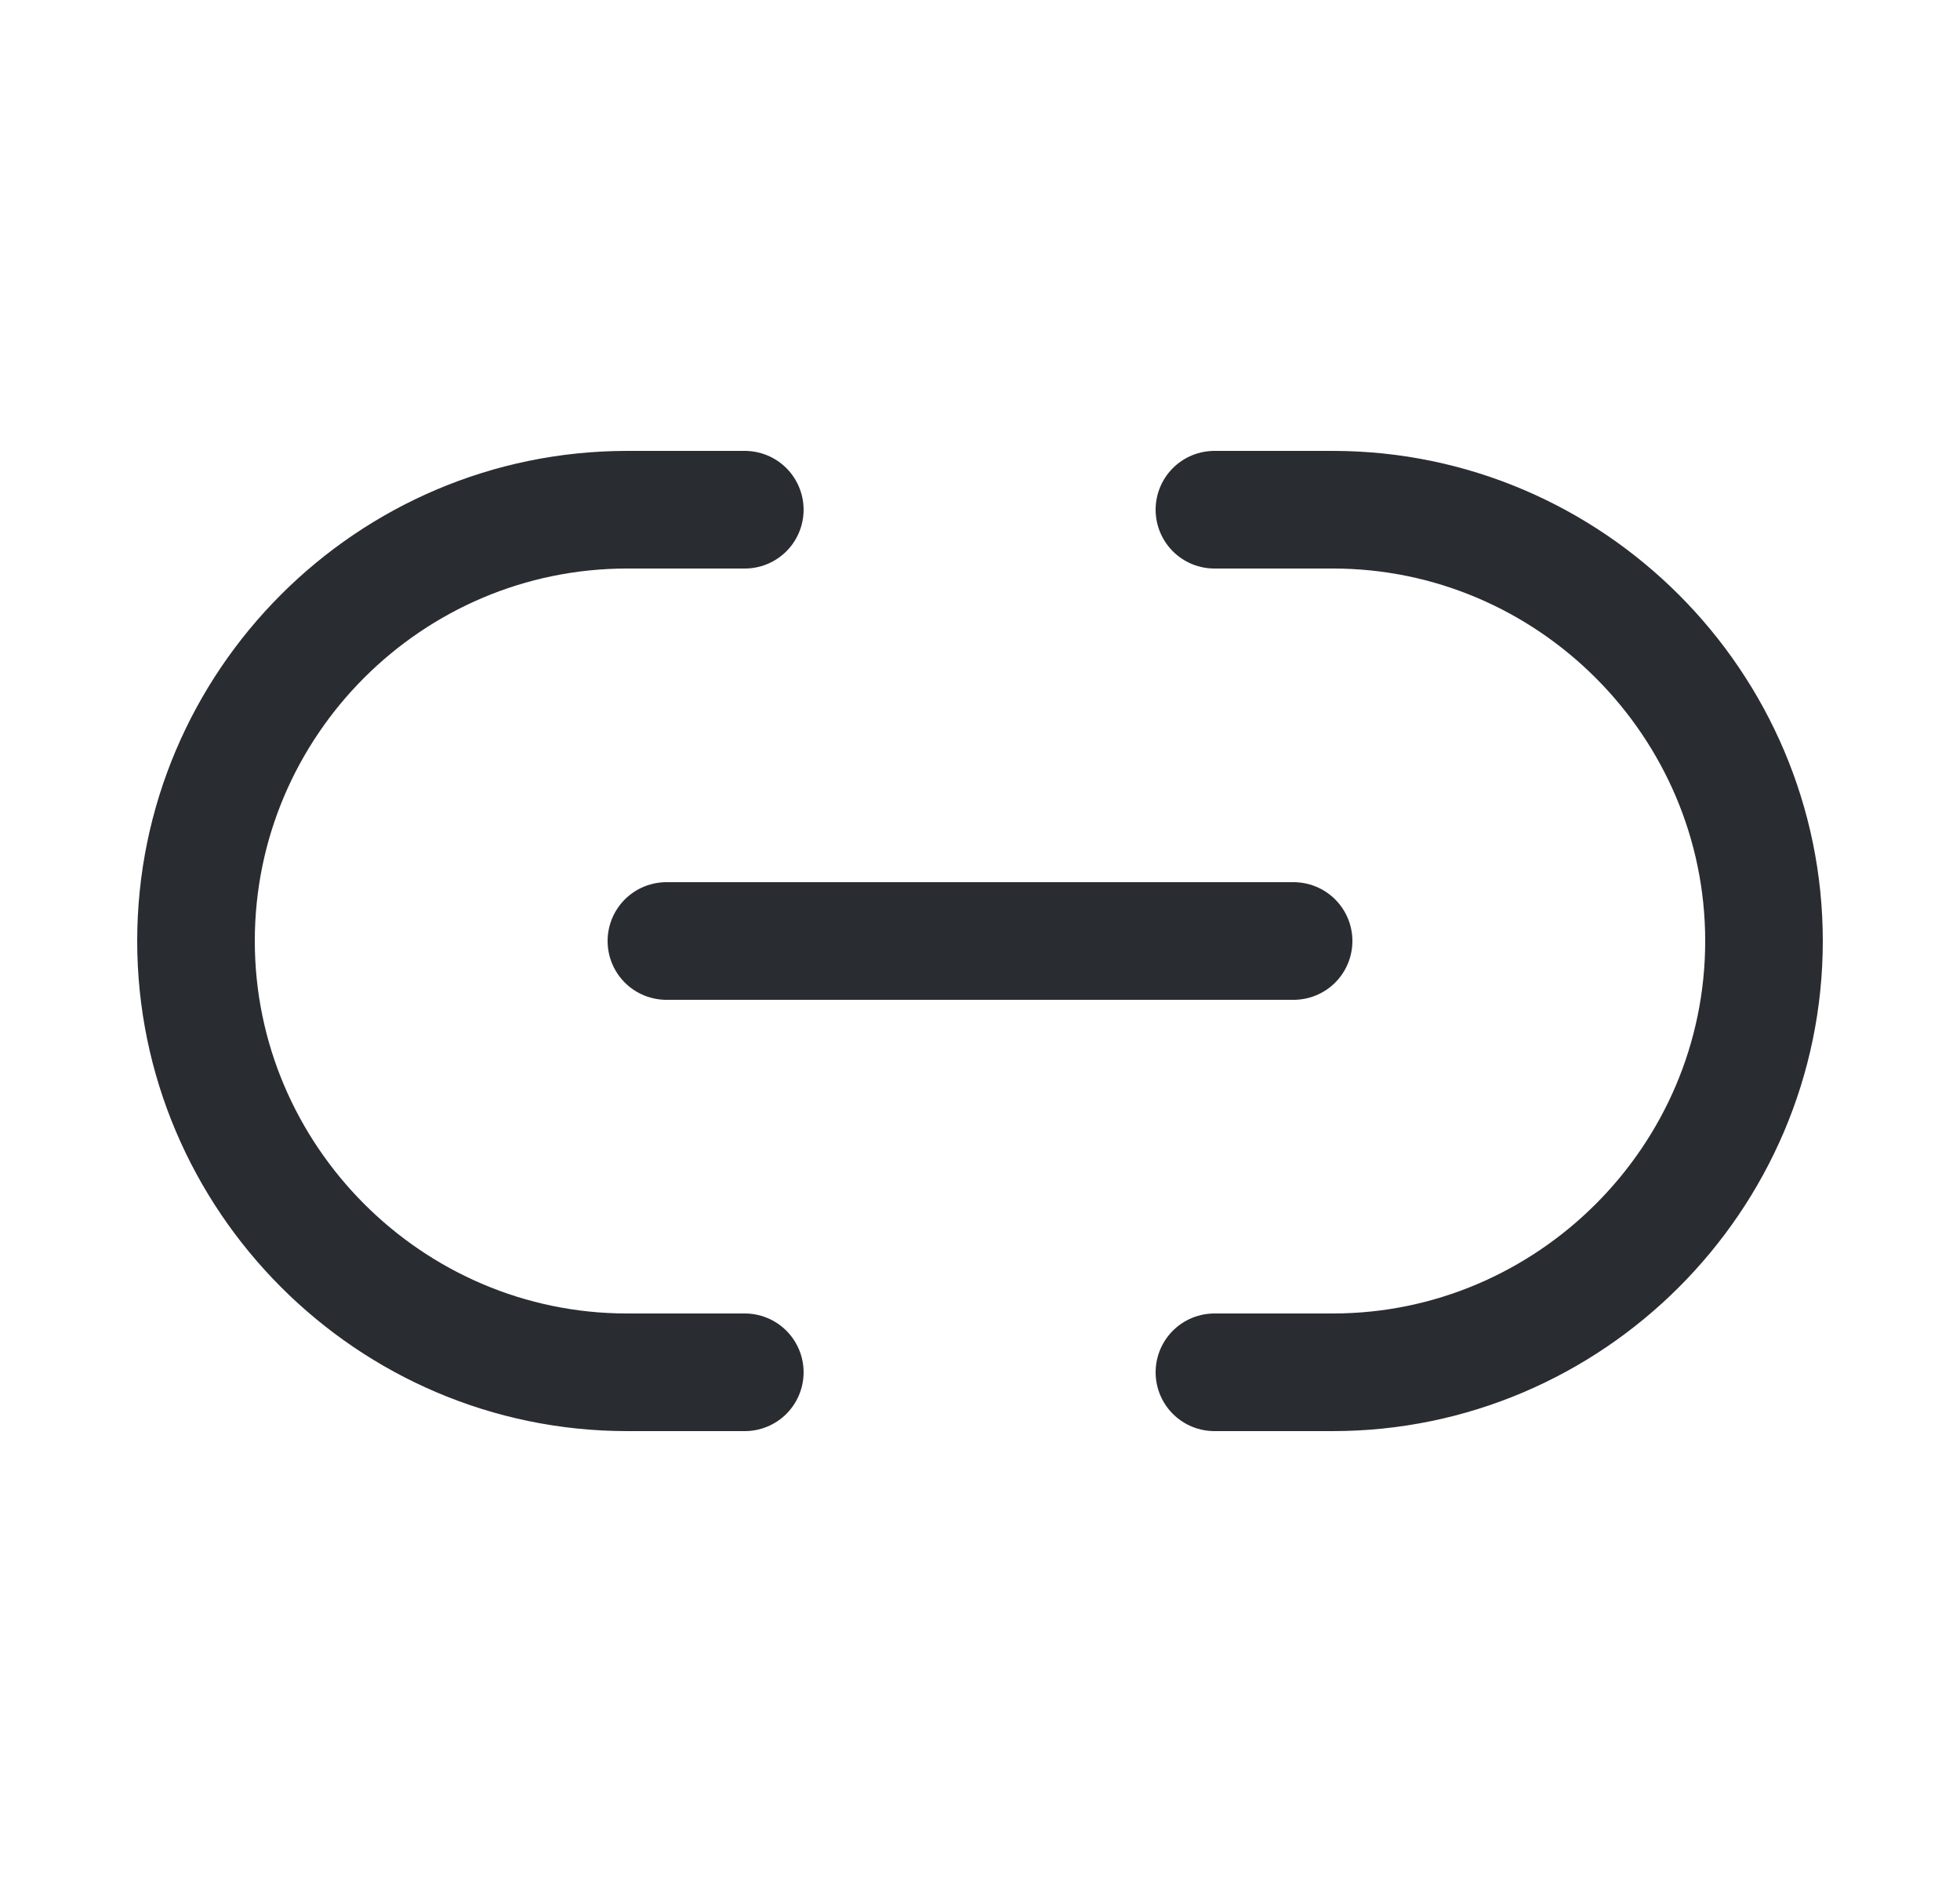
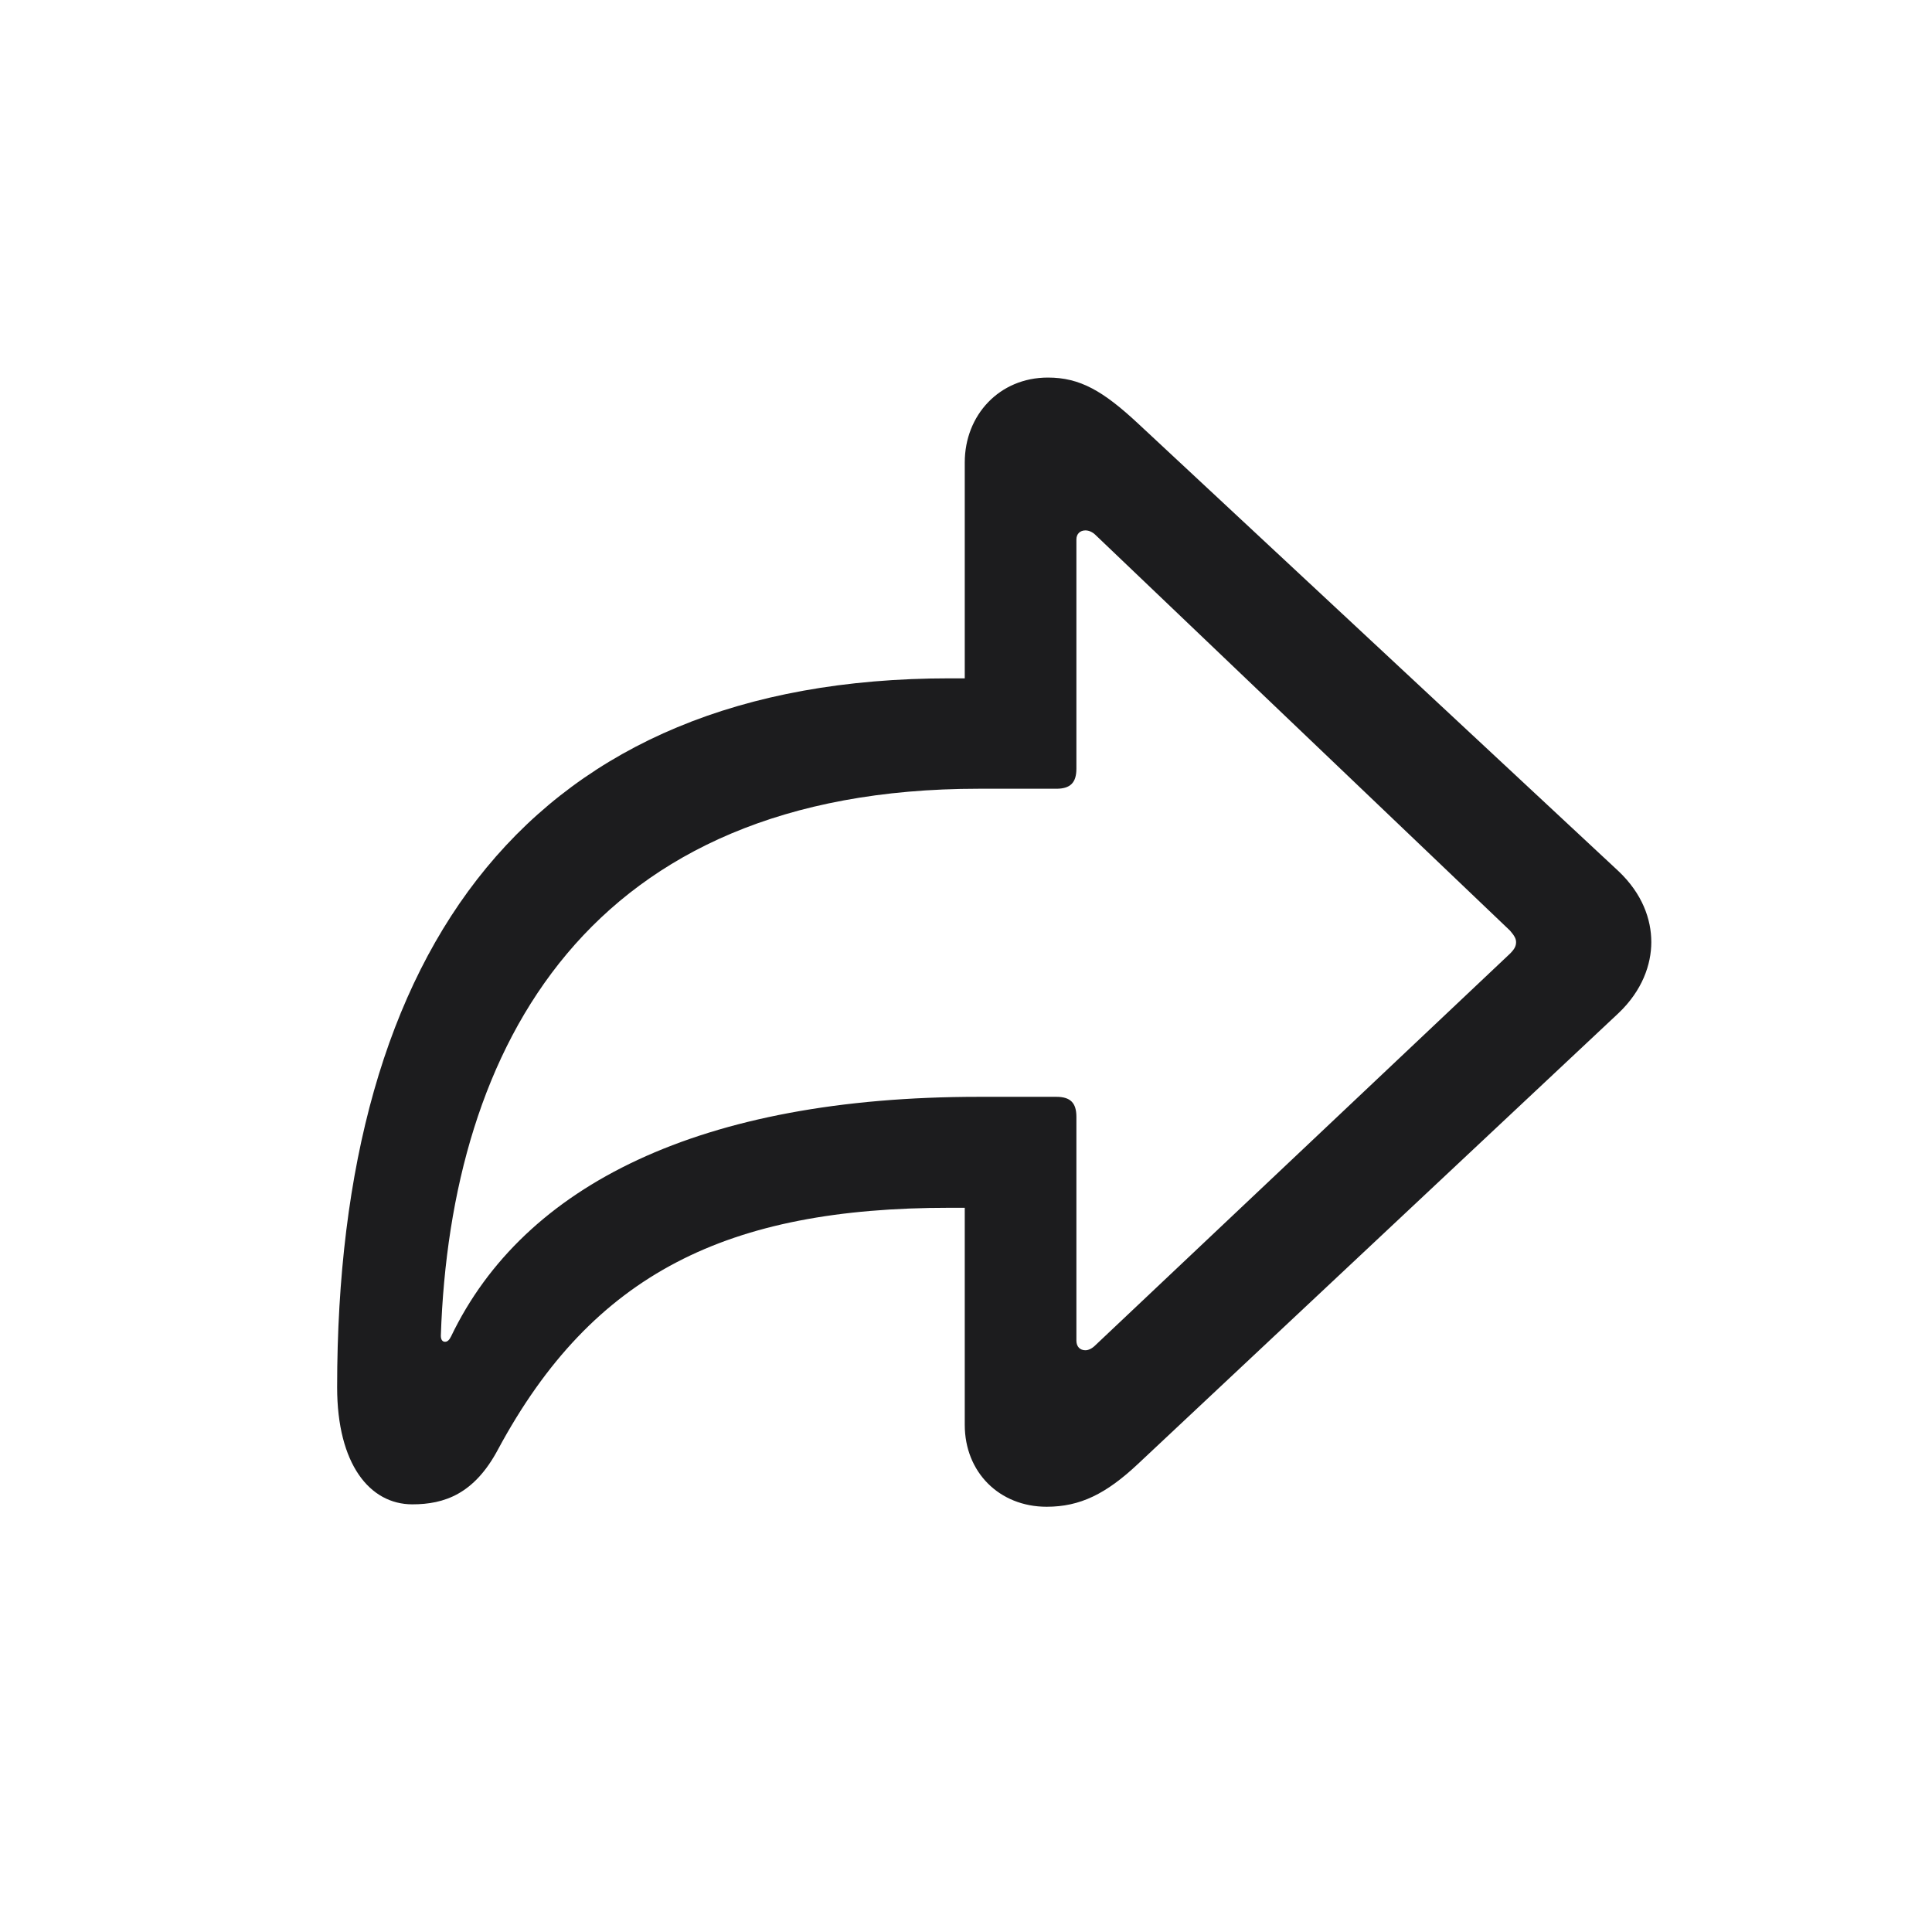
- <svg xmlns="http://www.w3.org/2000/svg" width="25" height="24" viewBox="0 0 25 24" fill="none">
-   <path d="M15.49 17.5H17C20.02 17.5 22.5 15.03 22.5 12C22.5 8.98 20.03 6.5 17 6.5H15.49" stroke="#292D32" stroke-width="1.5" stroke-linecap="round" stroke-linejoin="round" />
-   <path d="M9.5 6.5H8C4.97 6.5 2.5 8.97 2.5 12C2.5 15.02 4.97 17.5 8 17.5H9.5" stroke="#292D32" stroke-width="1.5" stroke-linecap="round" stroke-linejoin="round" />
-   <path d="M8.5 12H16.5" stroke="#292D32" stroke-width="1.5" stroke-linecap="round" stroke-linejoin="round" />
+ <svg xmlns="http://www.w3.org/2000/svg" width="28" height="28" viewBox="0 0 28 28" fill="none">
+   <path d="M15.169 21.837C15.652 21.837 16.03 21.652 16.496 21.213L23.457 14.683C23.8 14.357 23.932 13.979 23.932 13.654C23.932 13.32 23.8 12.951 23.457 12.626L16.496 6.14C15.986 5.665 15.652 5.472 15.187 5.472C14.483 5.472 13.982 6.017 13.982 6.702V9.831H13.763C7.698 9.831 4.886 13.725 4.886 20.105C4.886 21.222 5.36 21.802 5.976 21.802C6.441 21.802 6.872 21.652 7.215 21.011C8.595 18.444 10.555 17.504 13.763 17.504H13.982V20.65C13.982 21.336 14.483 21.837 15.169 21.837ZM15.731 19.569C15.652 19.569 15.6 19.517 15.6 19.429V16.186C15.6 15.983 15.512 15.896 15.31 15.896H14.185C10.159 15.896 7.593 17.17 6.538 19.367C6.512 19.42 6.485 19.446 6.45 19.446C6.415 19.446 6.389 19.42 6.389 19.358C6.529 15.166 8.524 11.431 14.185 11.431H15.31C15.512 11.431 15.6 11.343 15.6 11.141V7.818C15.6 7.739 15.652 7.687 15.731 7.687C15.784 7.687 15.837 7.713 15.881 7.757L21.884 13.487C21.945 13.558 21.972 13.602 21.972 13.654C21.972 13.707 21.954 13.751 21.884 13.821L15.872 19.499C15.828 19.543 15.775 19.569 15.731 19.569Z" fill="#1C1C1E" />
</svg>
